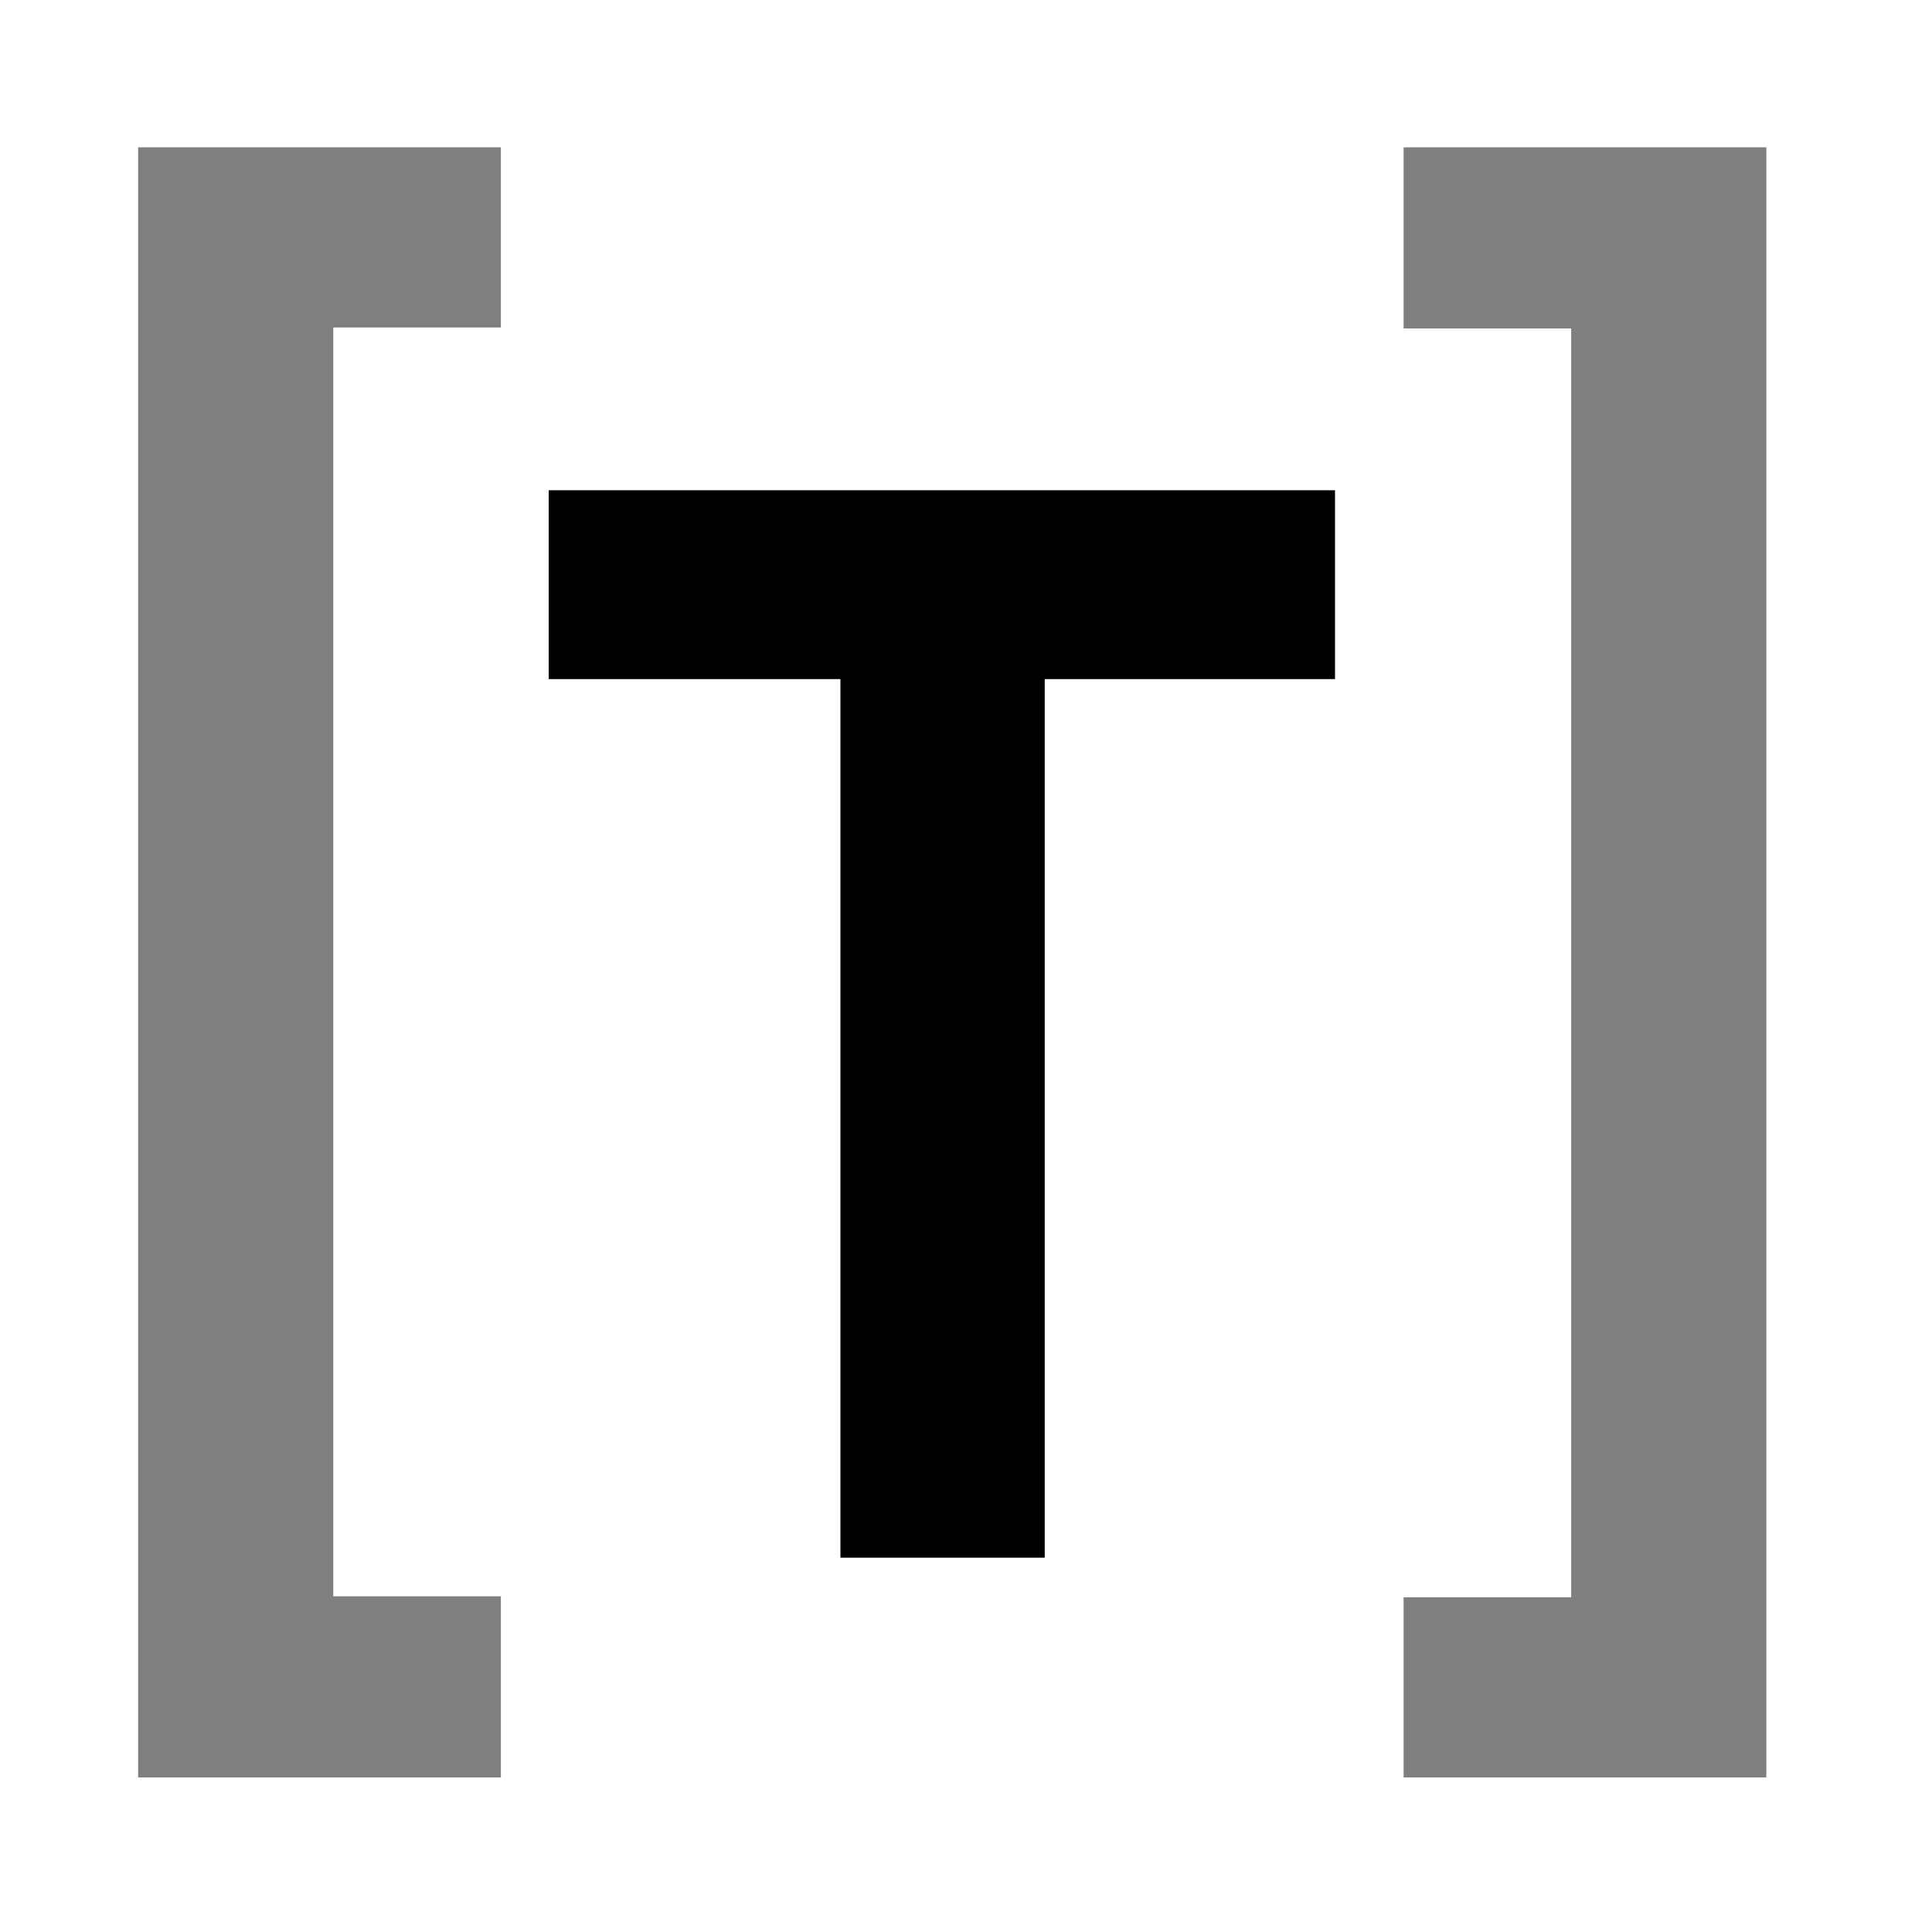
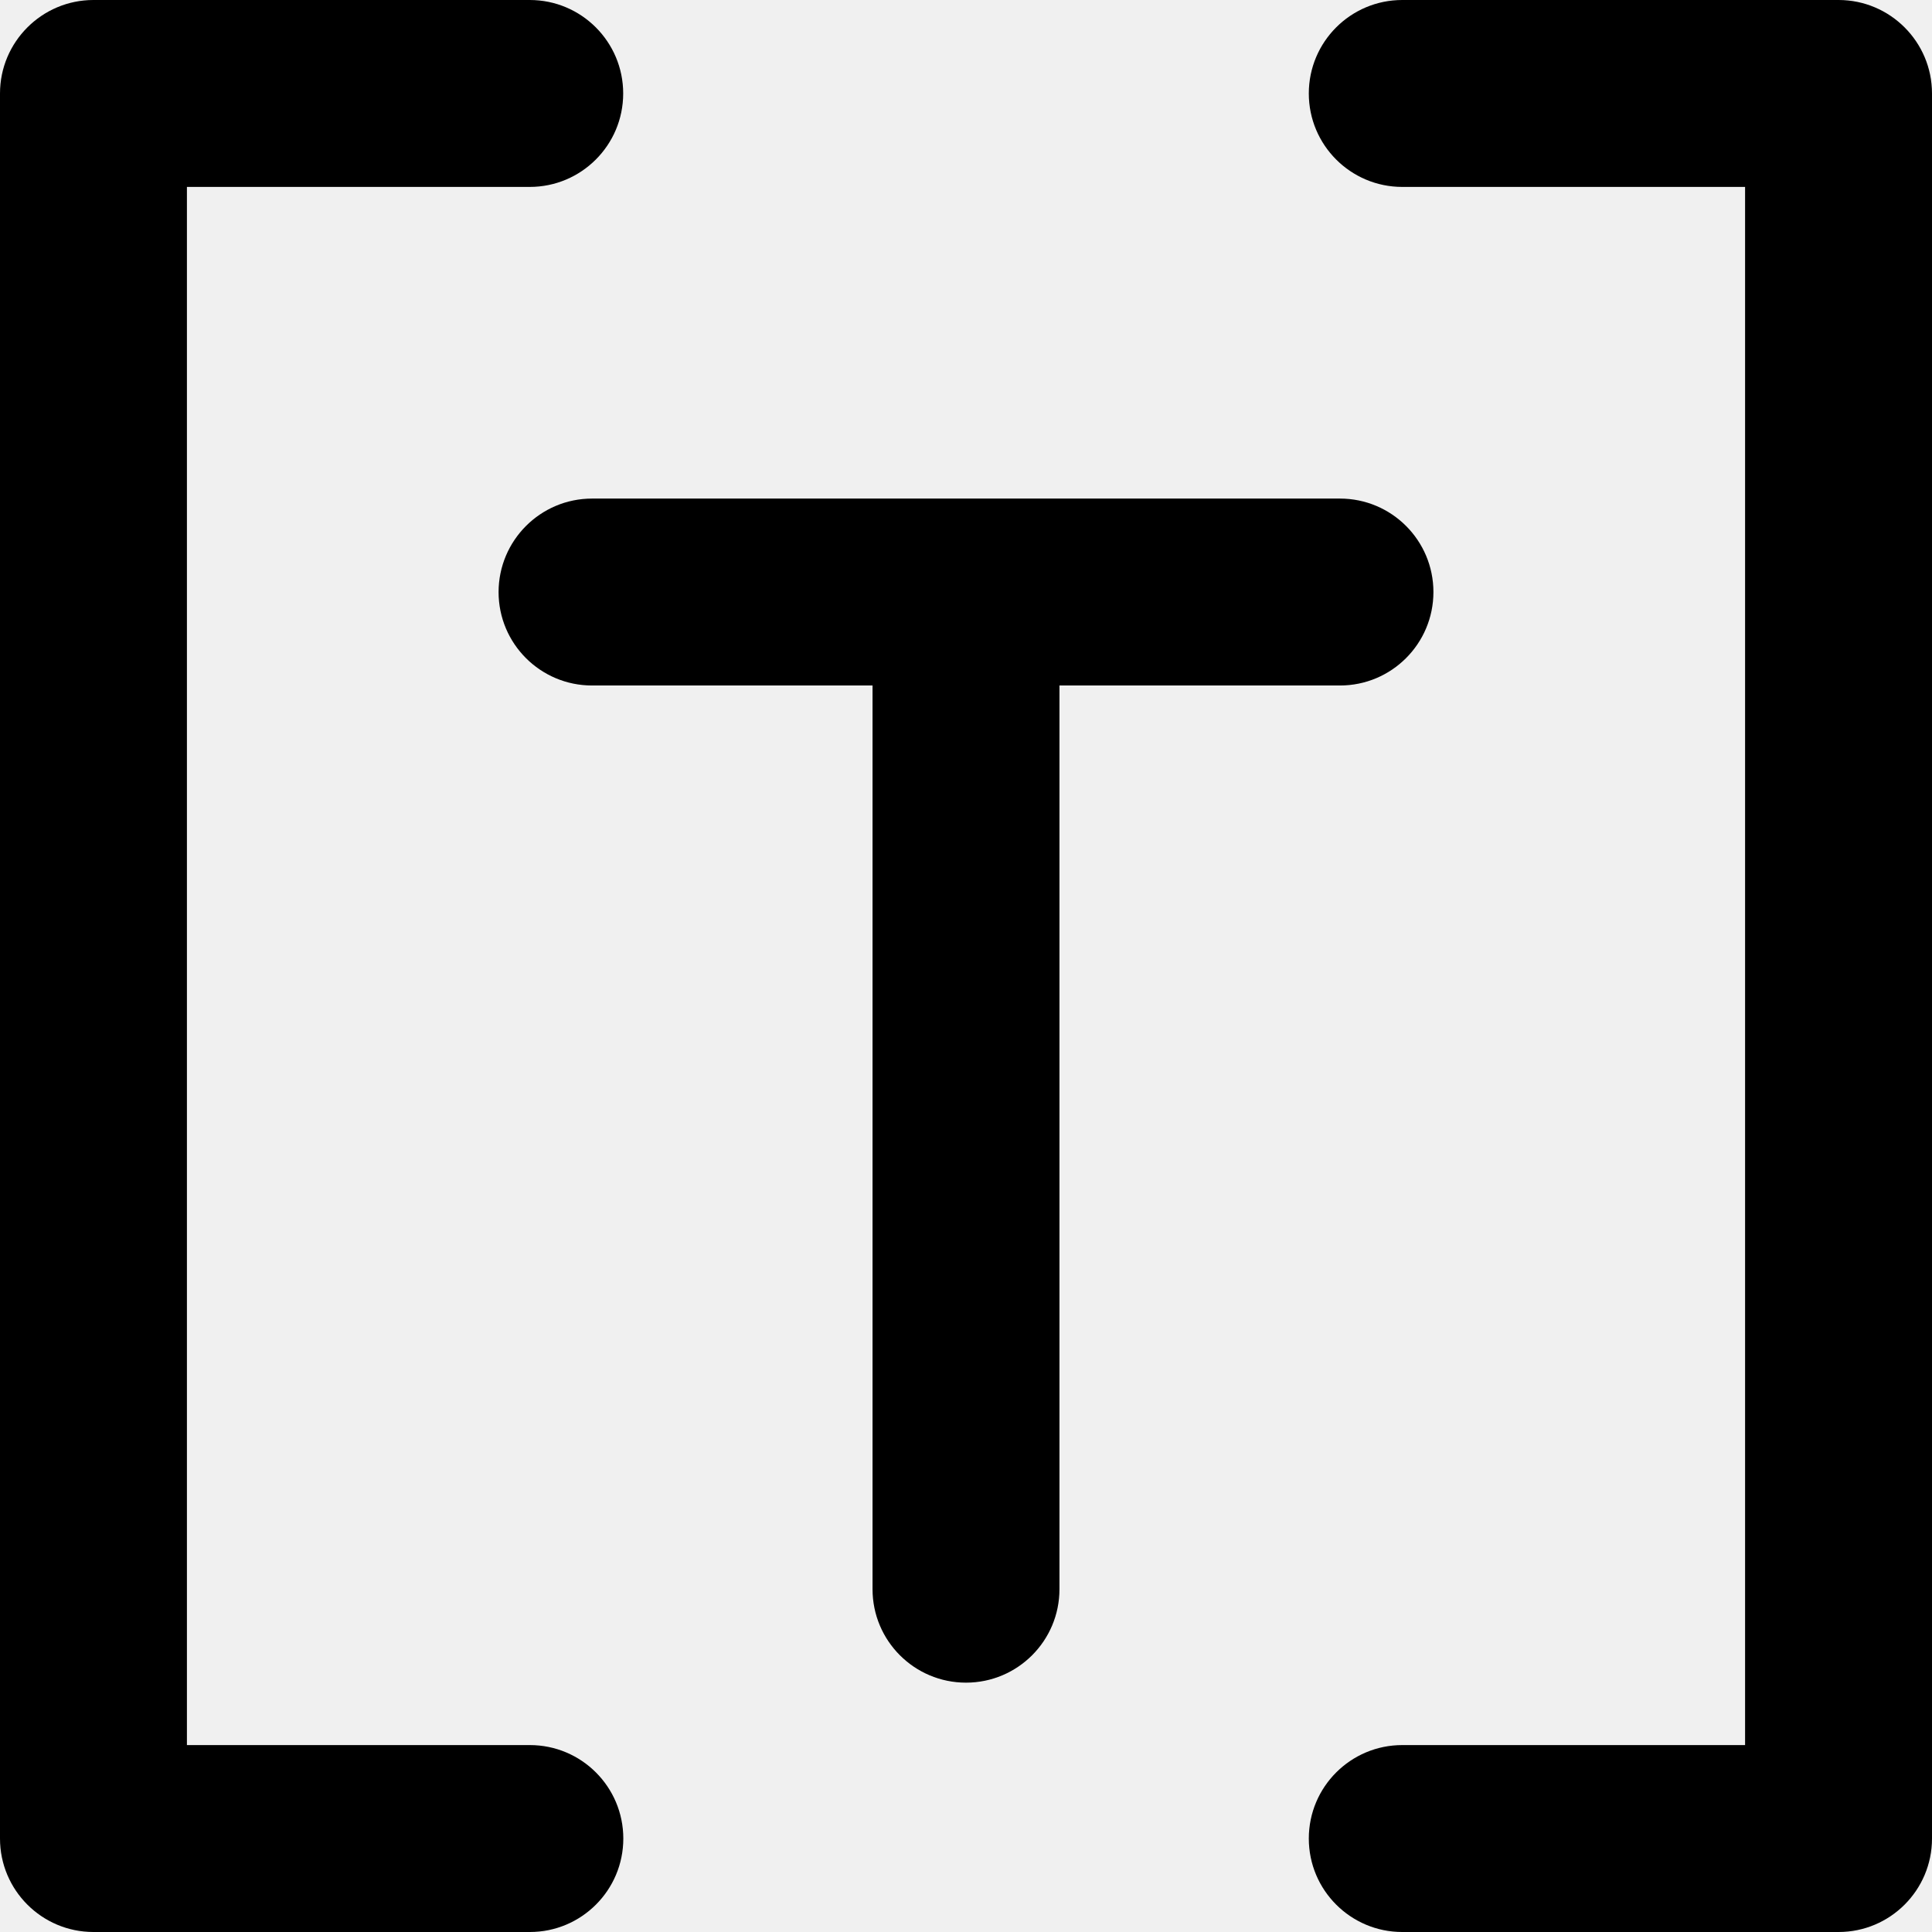
- <svg xmlns="http://www.w3.org/2000/svg" version="1.1" id="Layer_1" x="0px" y="0px" viewBox="0 0 400 400" style="enable-background:new 0 0 400 400;" xml:space="preserve">
-   <style type="text/css">
- 	.st0{fill:#FFFFFF;}
- 	.st1{fill:#7E7F7F;}
- </style>
-   <rect id="XMLID_1_" class="st0" width="400" height="400" />
-   <g id="XMLID_2_">
-     <g id="XMLID_11_">
-       <path id="XMLID_12_" class="st1" d="M28.6,30.5h75.1v37.3H69v262.7h34.7V368H28.6V30.5z" />
-     </g>
-     <g id="XMLID_4_">
-       <path id="XMLID_6_" d="M276.4,101.5v39.1h-60.1v181.9H174V140.6h-60.4v-39.1H276.4z" />
-     </g>
-     <g id="XMLID_3_">
-       <path id="XMLID_5_" class="st1" d="M365.7,368h-75.1v-37.3h34.7V68h-34.7V30.5h75.1V368z" />
-     </g>
-   </g>
+ <svg xmlns="http://www.w3.org/2000/svg" width="16" height="16">
+   <path d="M0 .774C0 .347.347 0 .774 0h3.613a.774.774 0 0 1 0 1.548H1.548v12.904h2.84a.774.774 0 1 1 0 1.548H.773A.774.774 0 0 1 0 15.226zm10.839 0c0-.427.346-.774.774-.774h3.613c.427 0 .774.347.774.774v14.452a.774.774 0 0 1-.774.774h-3.613a.774.774 0 1 1 0-1.548h2.839V1.548h-2.84a.774.774 0 0 1-.773-.774zm-6.71 4.13c0-.428.347-.775.774-.775h6.194a.774.774 0 0 1 0 1.548H8.774v7.484a.774.774 0 1 1-1.548 0V5.677H4.903a.774.774 0 0 1-.774-.774z" />
</svg>
